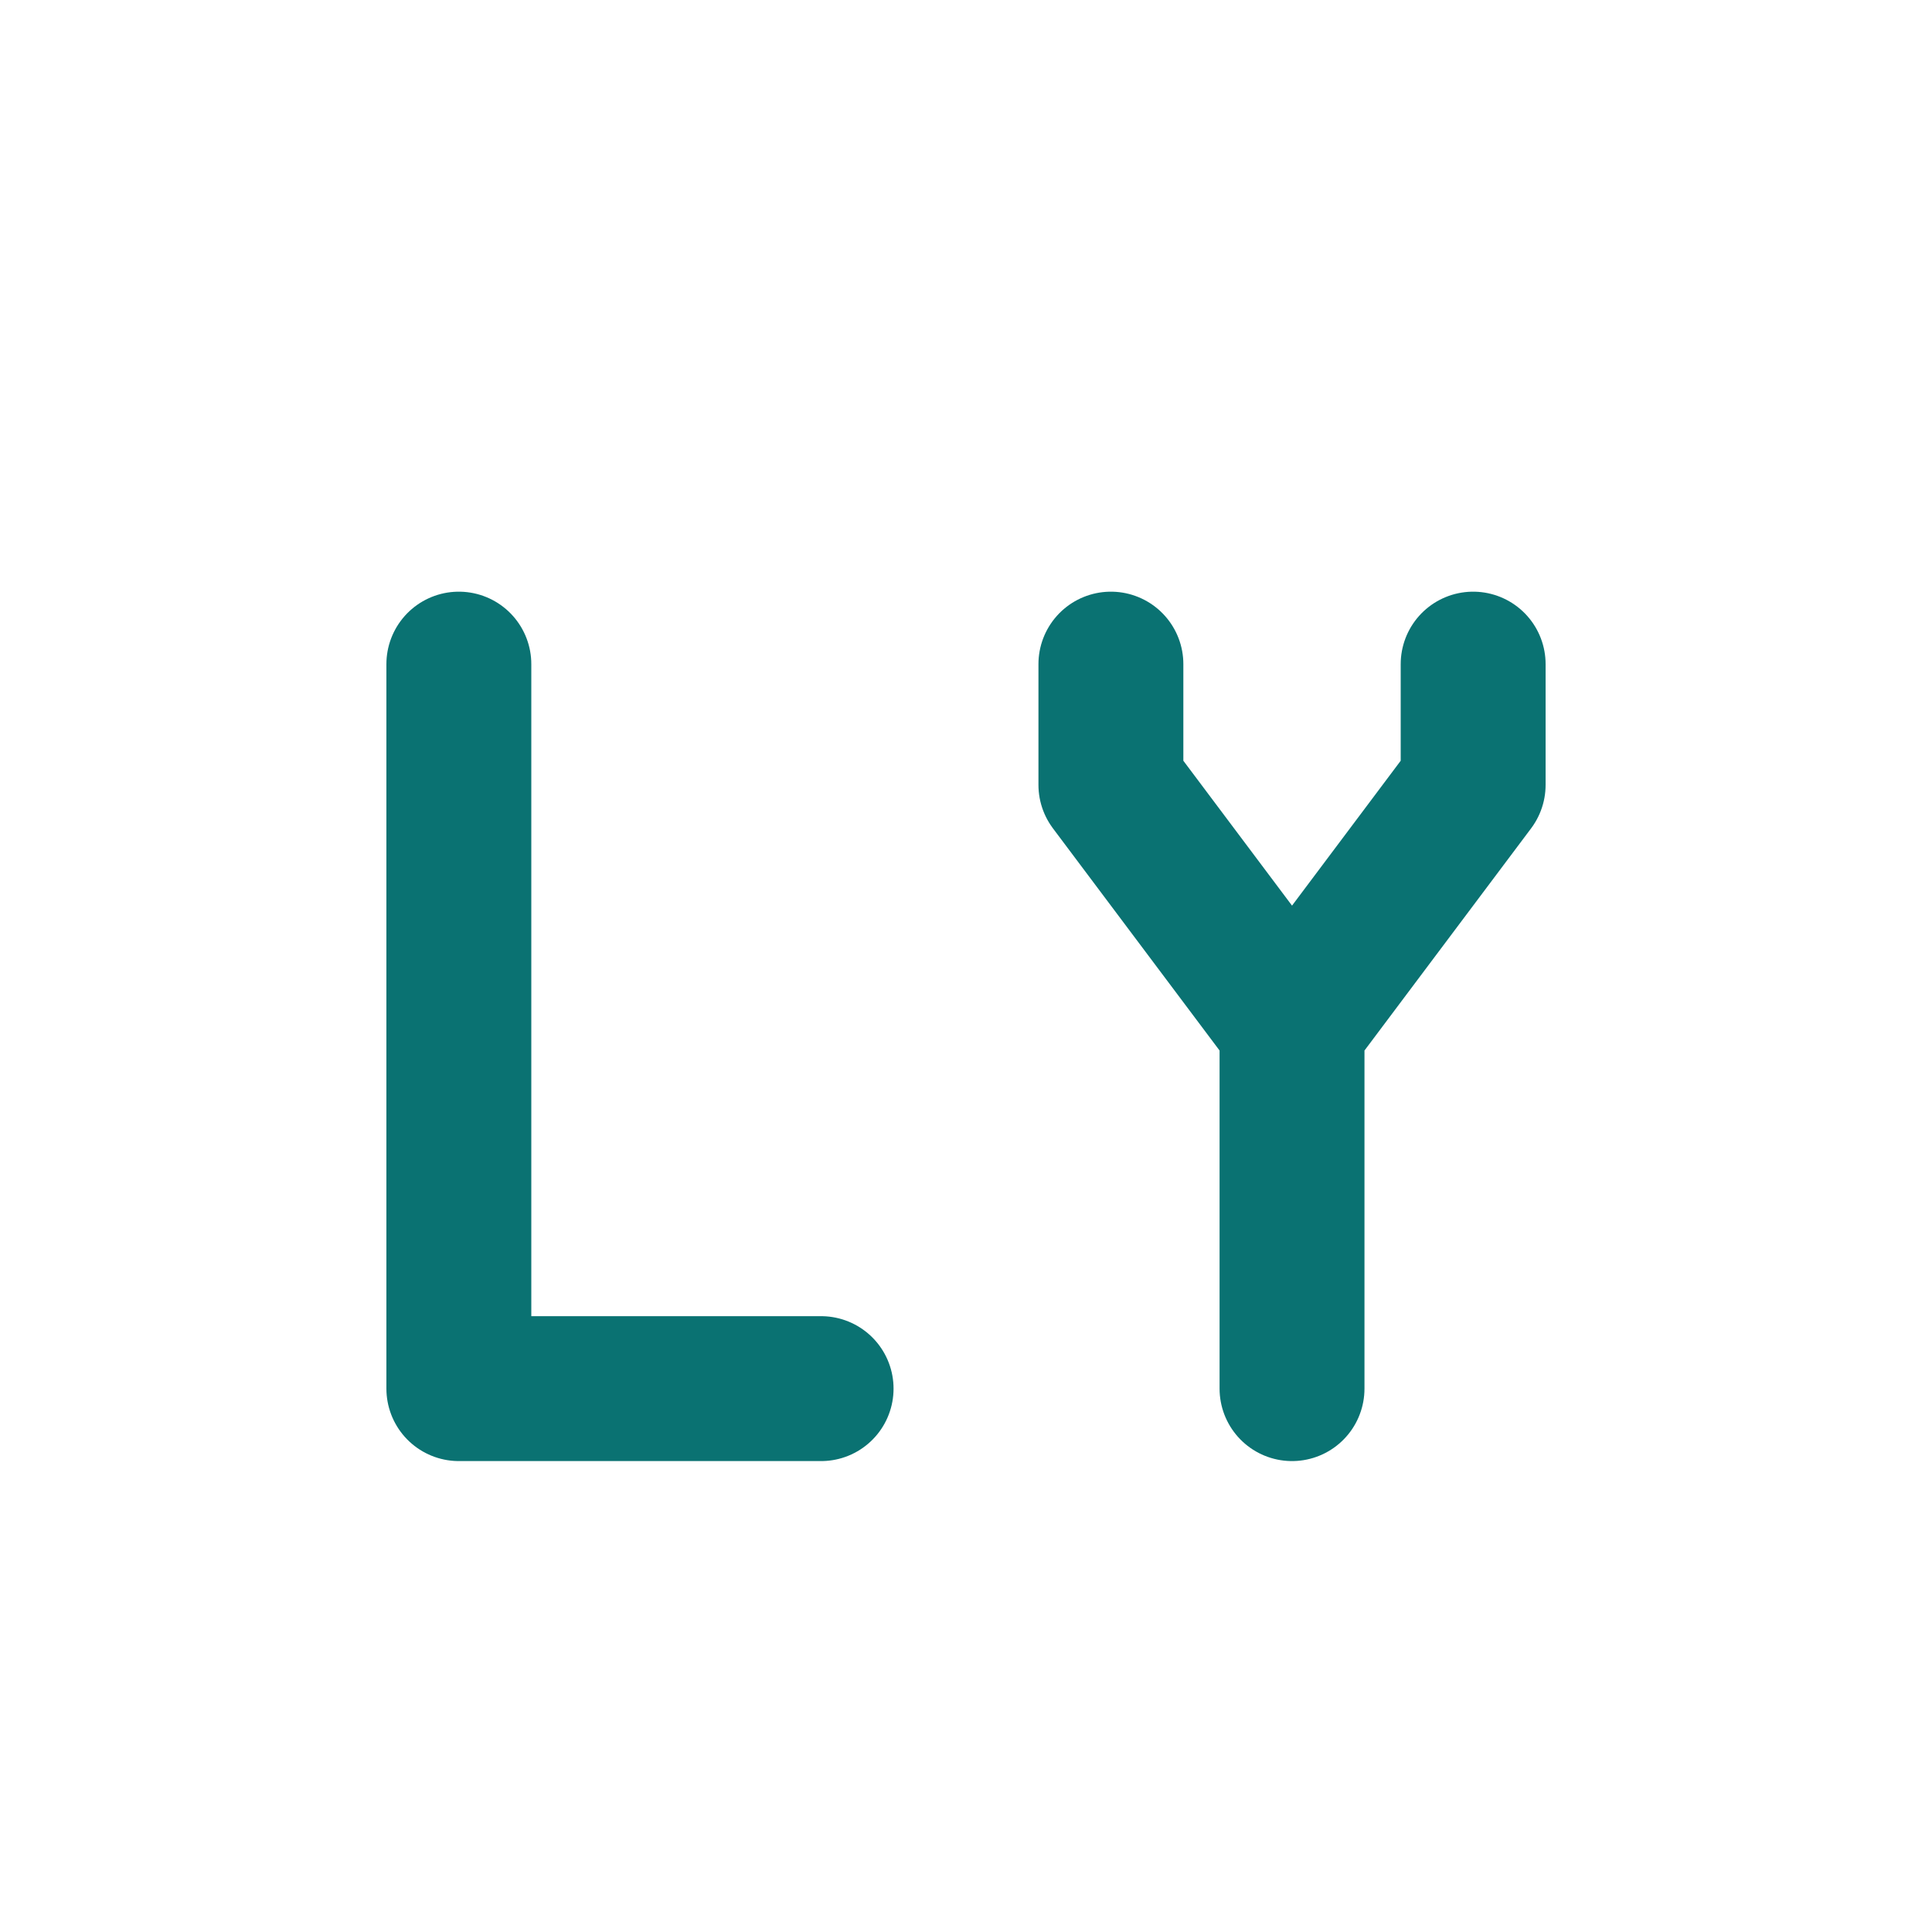
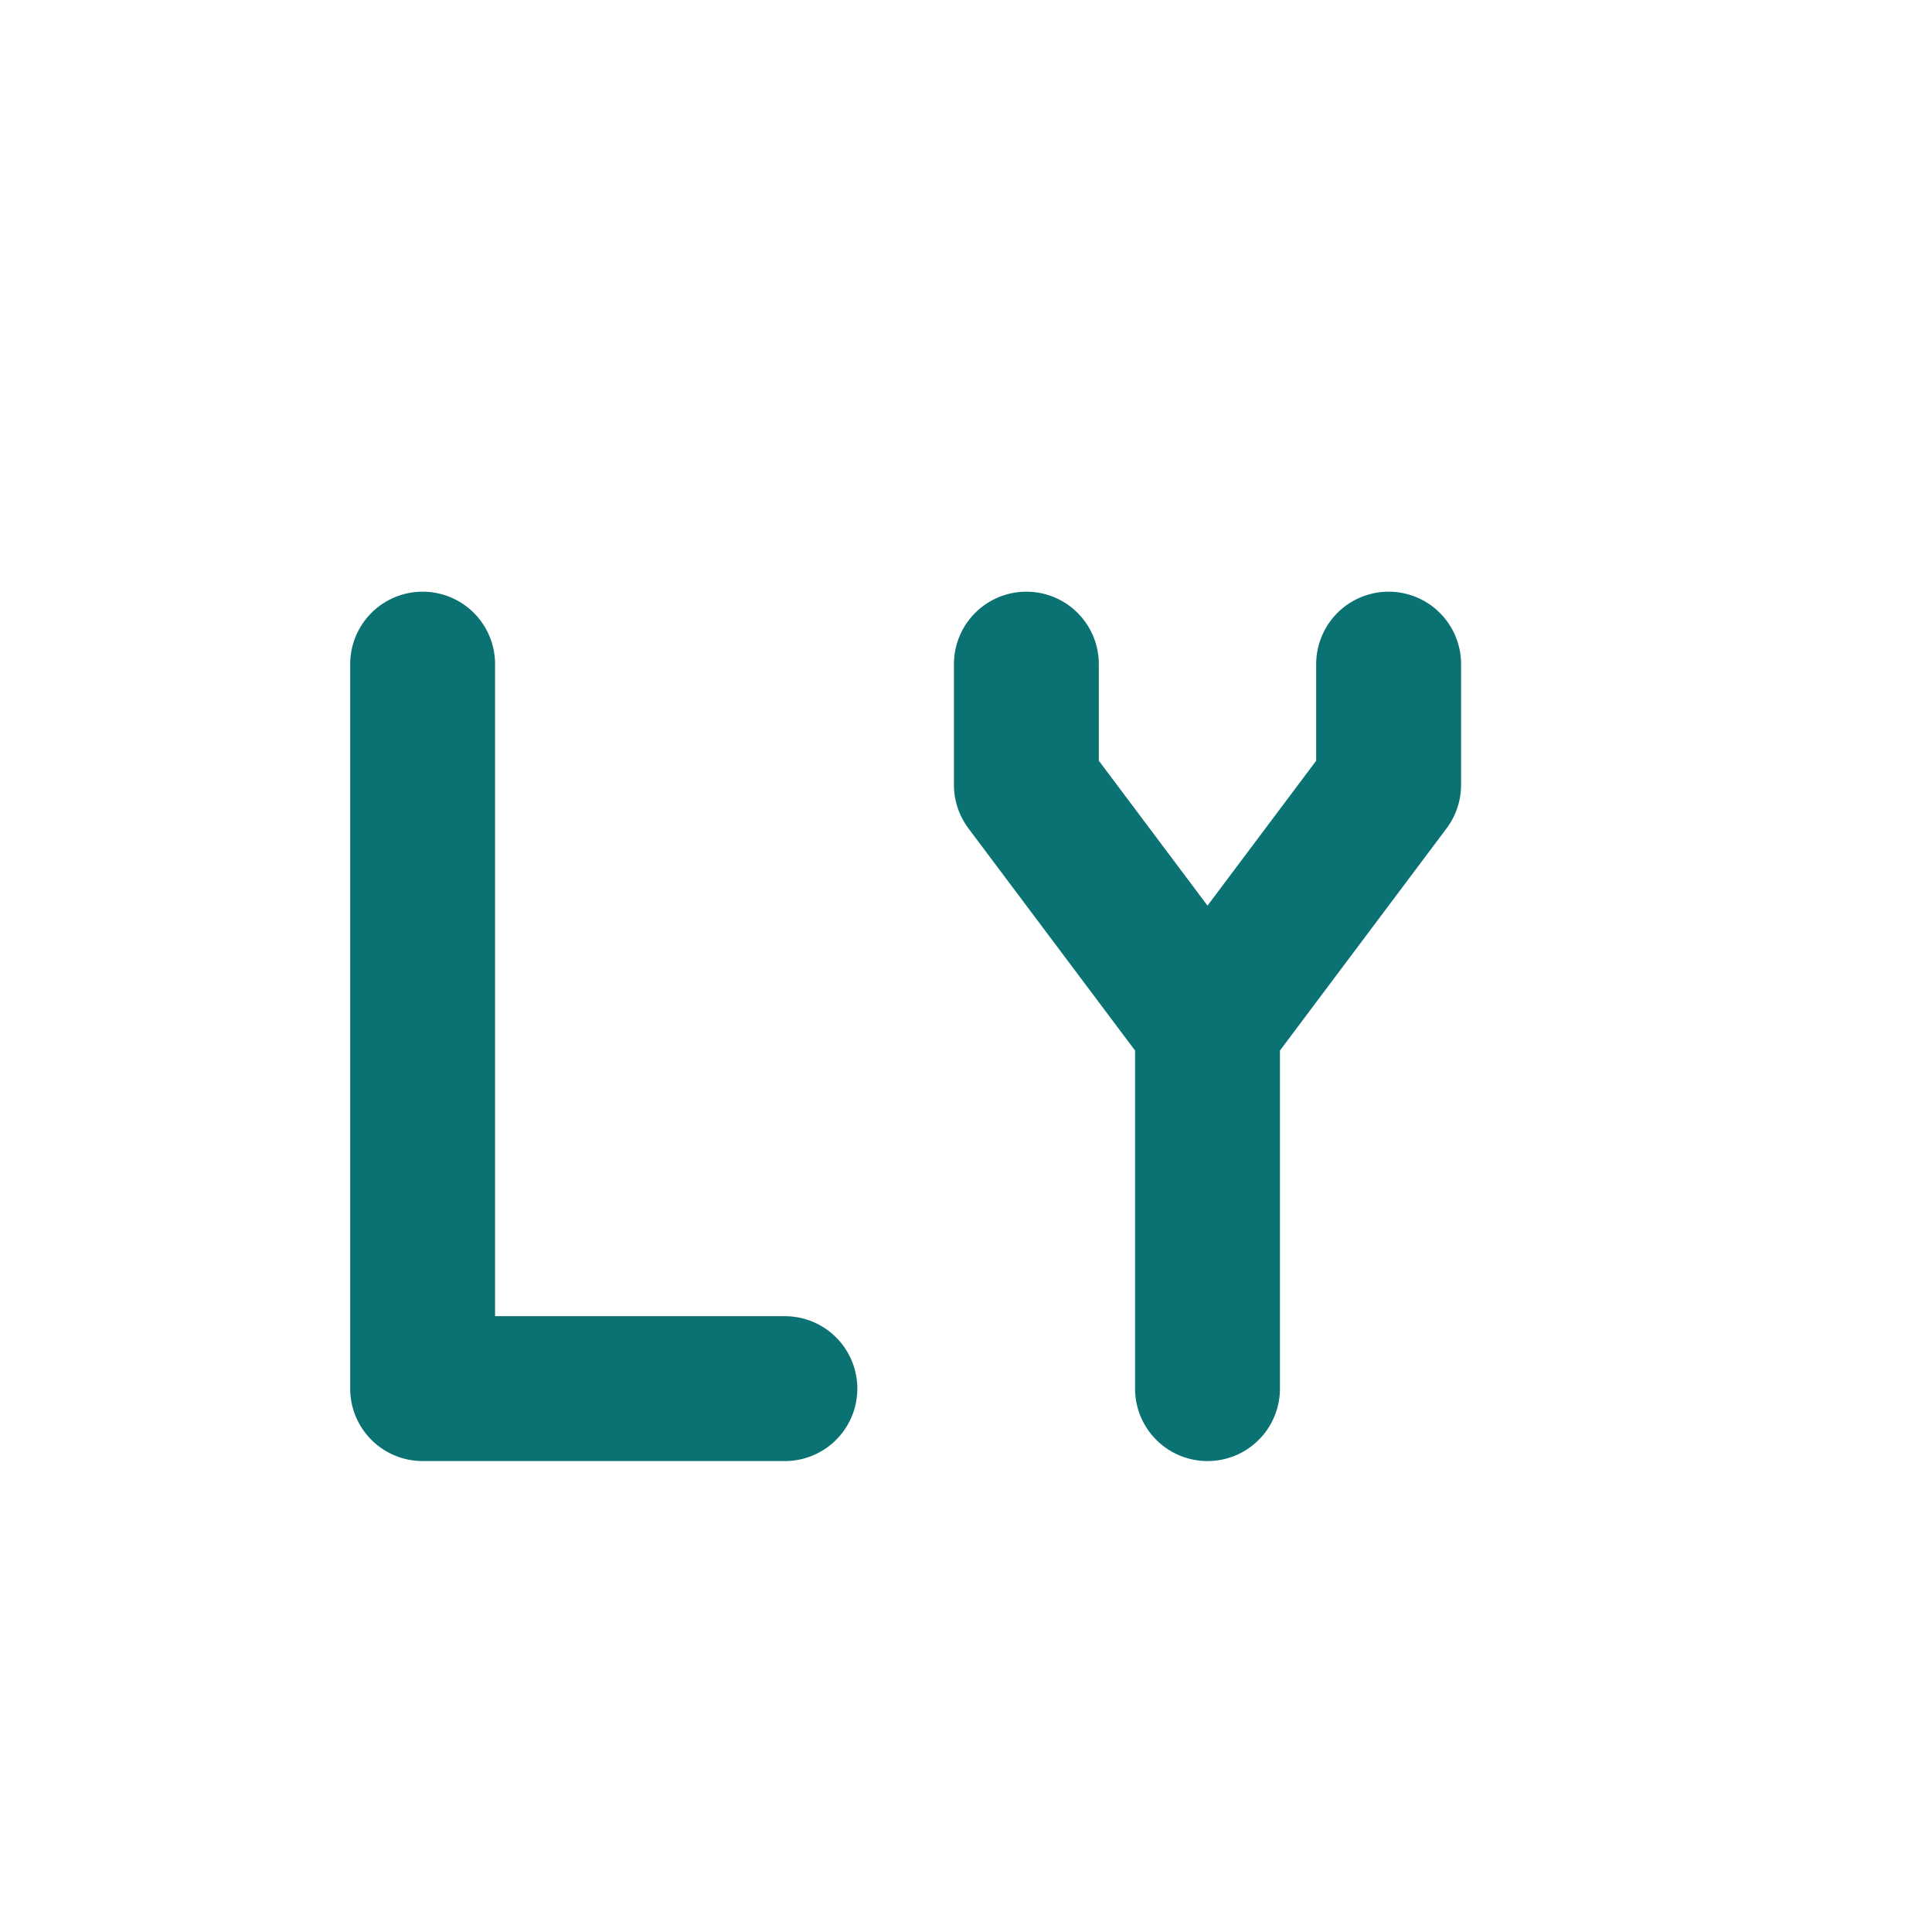
<svg xmlns="http://www.w3.org/2000/svg" width="16" height="16" viewBox="0 0 16 16">
-   <path d="M3.8 5.5V11.5H6.8M9.2 5.5V6.5L10.7 8.5L12.2 6.5V5.5M10.7 8.5V11.5" fill="none" stroke="#0A7272" stroke-width="1.2" stroke-linecap="round" stroke-linejoin="round" />
+   <path d="M3.5 5.5L3.5 11.5L6.5 11.5M8.5 5.5L8.5 6.5L10 8.5L11.5 6.5L11.5 5.5M10 8.5L10 11.5" fill="none" stroke="#0A7272" stroke-width="1.2" stroke-linecap="round" stroke-linejoin="round" />
</svg>
